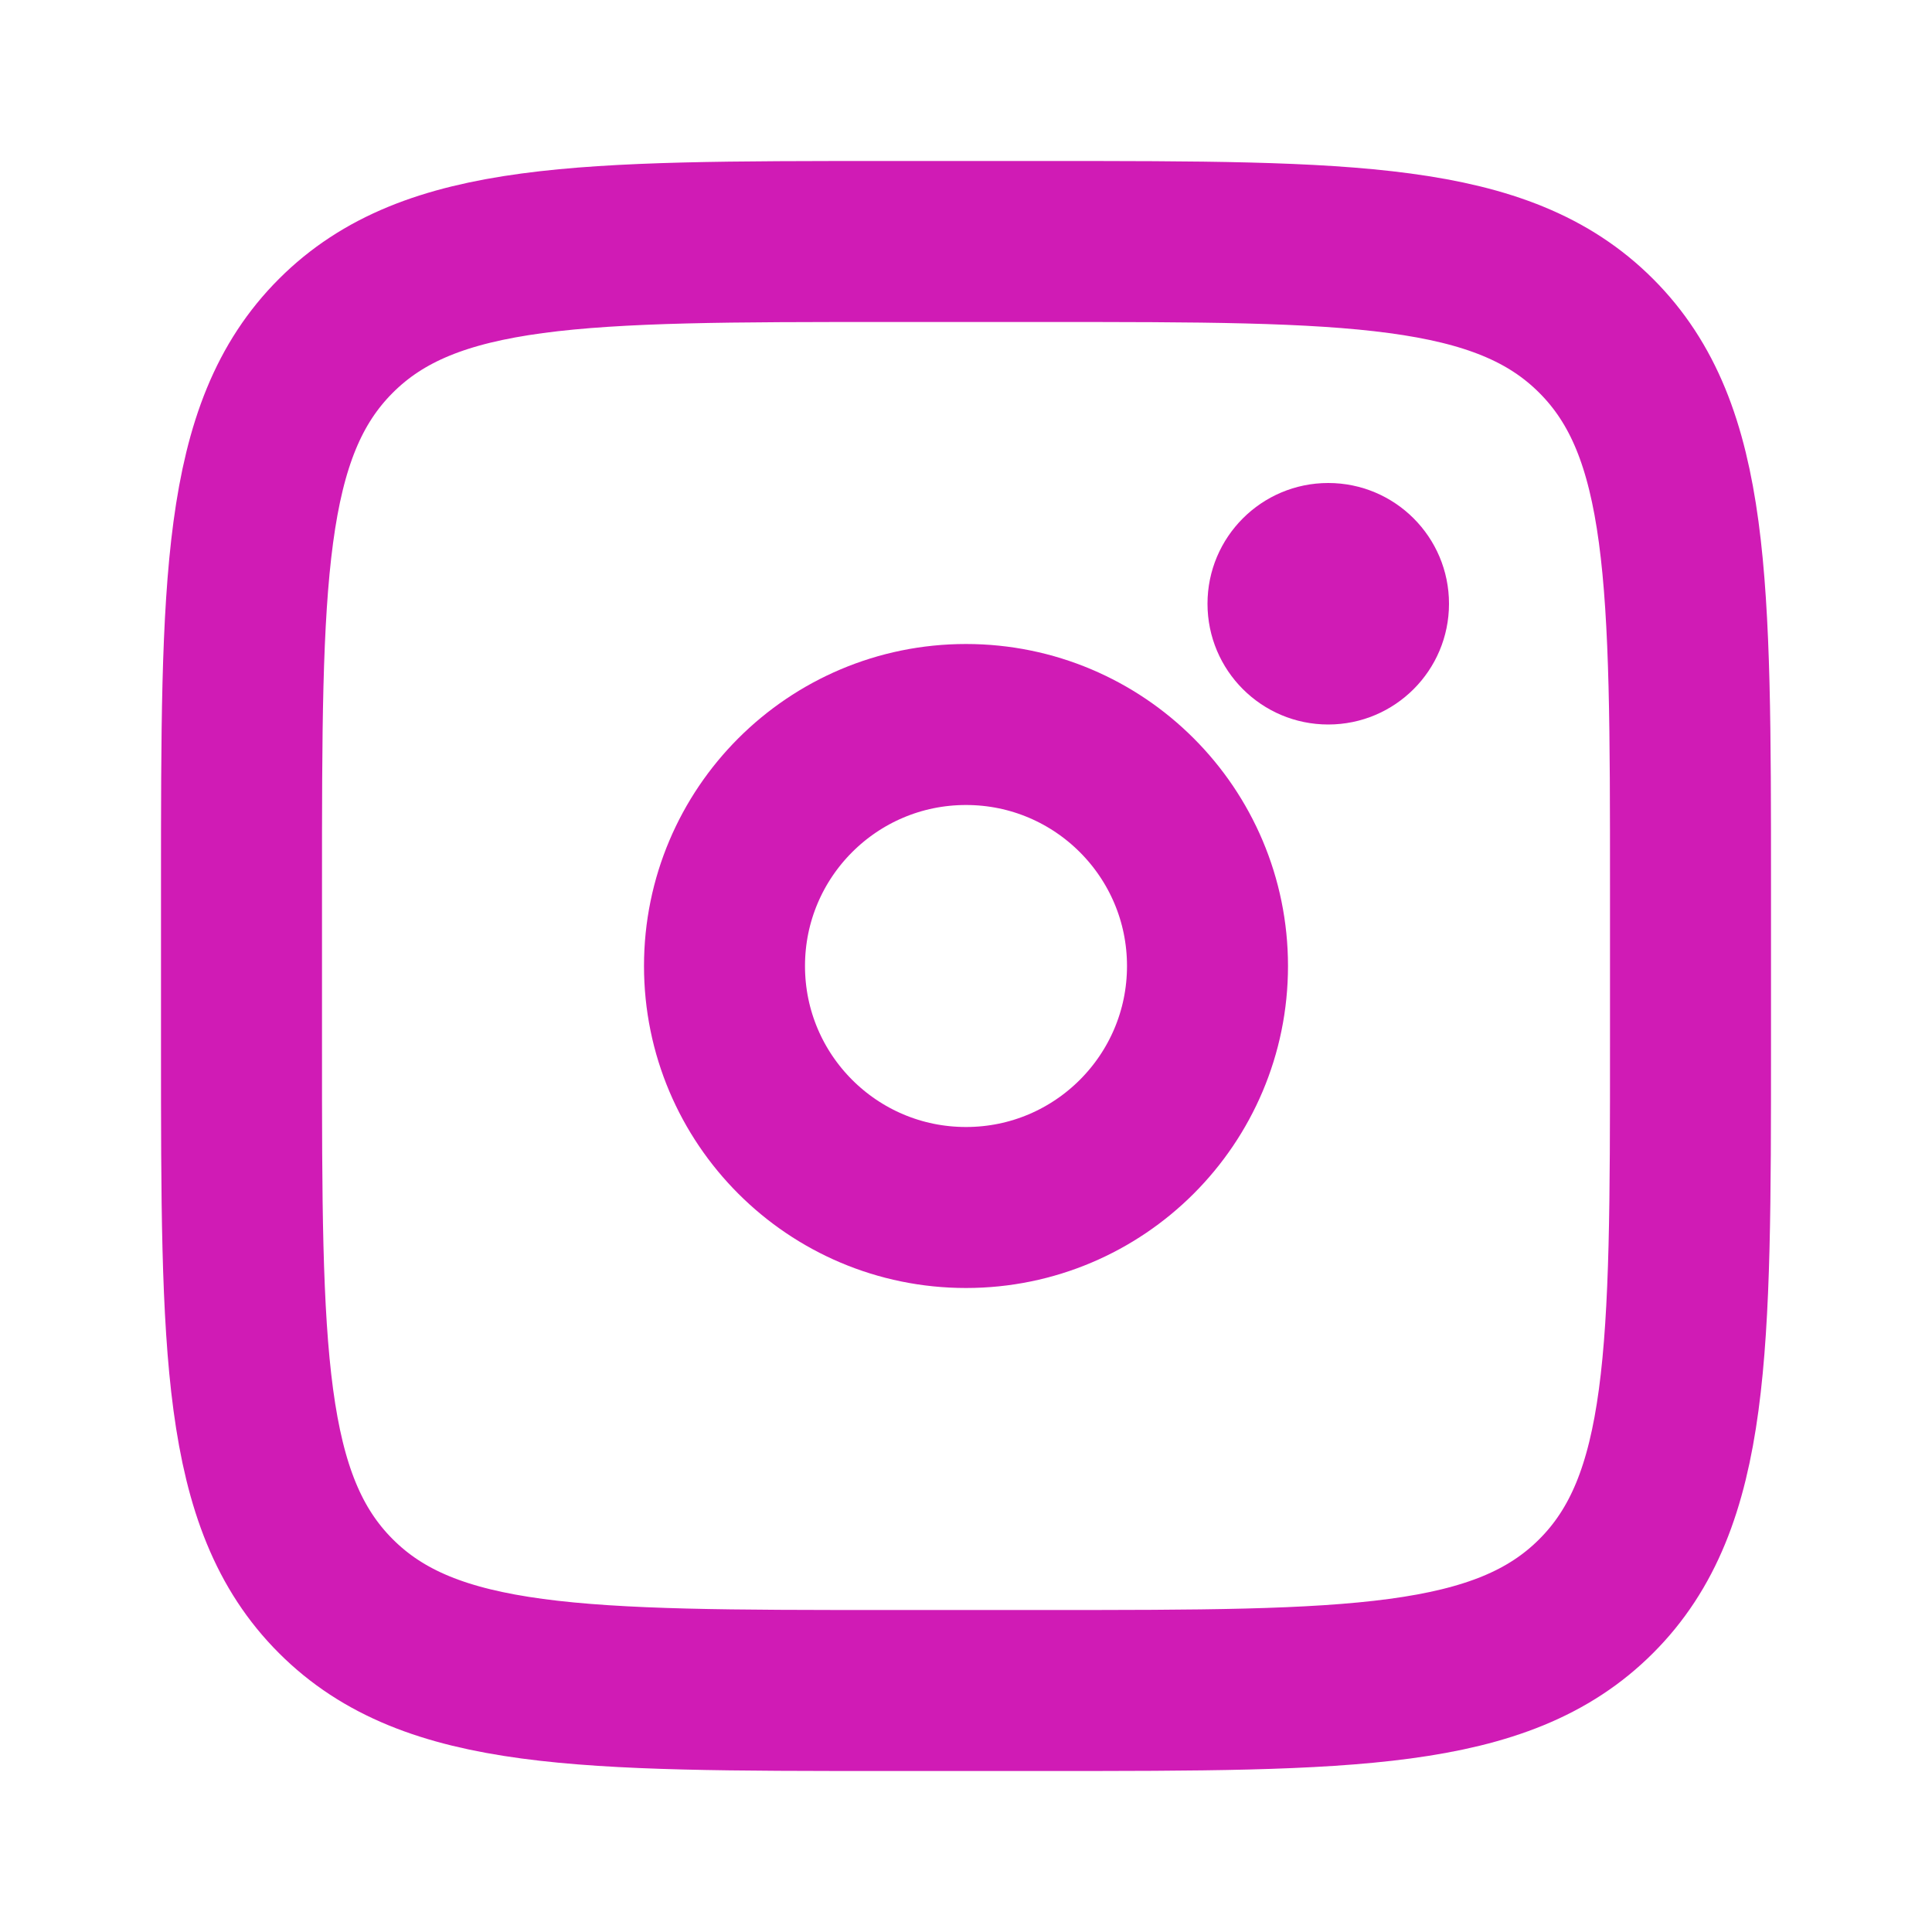
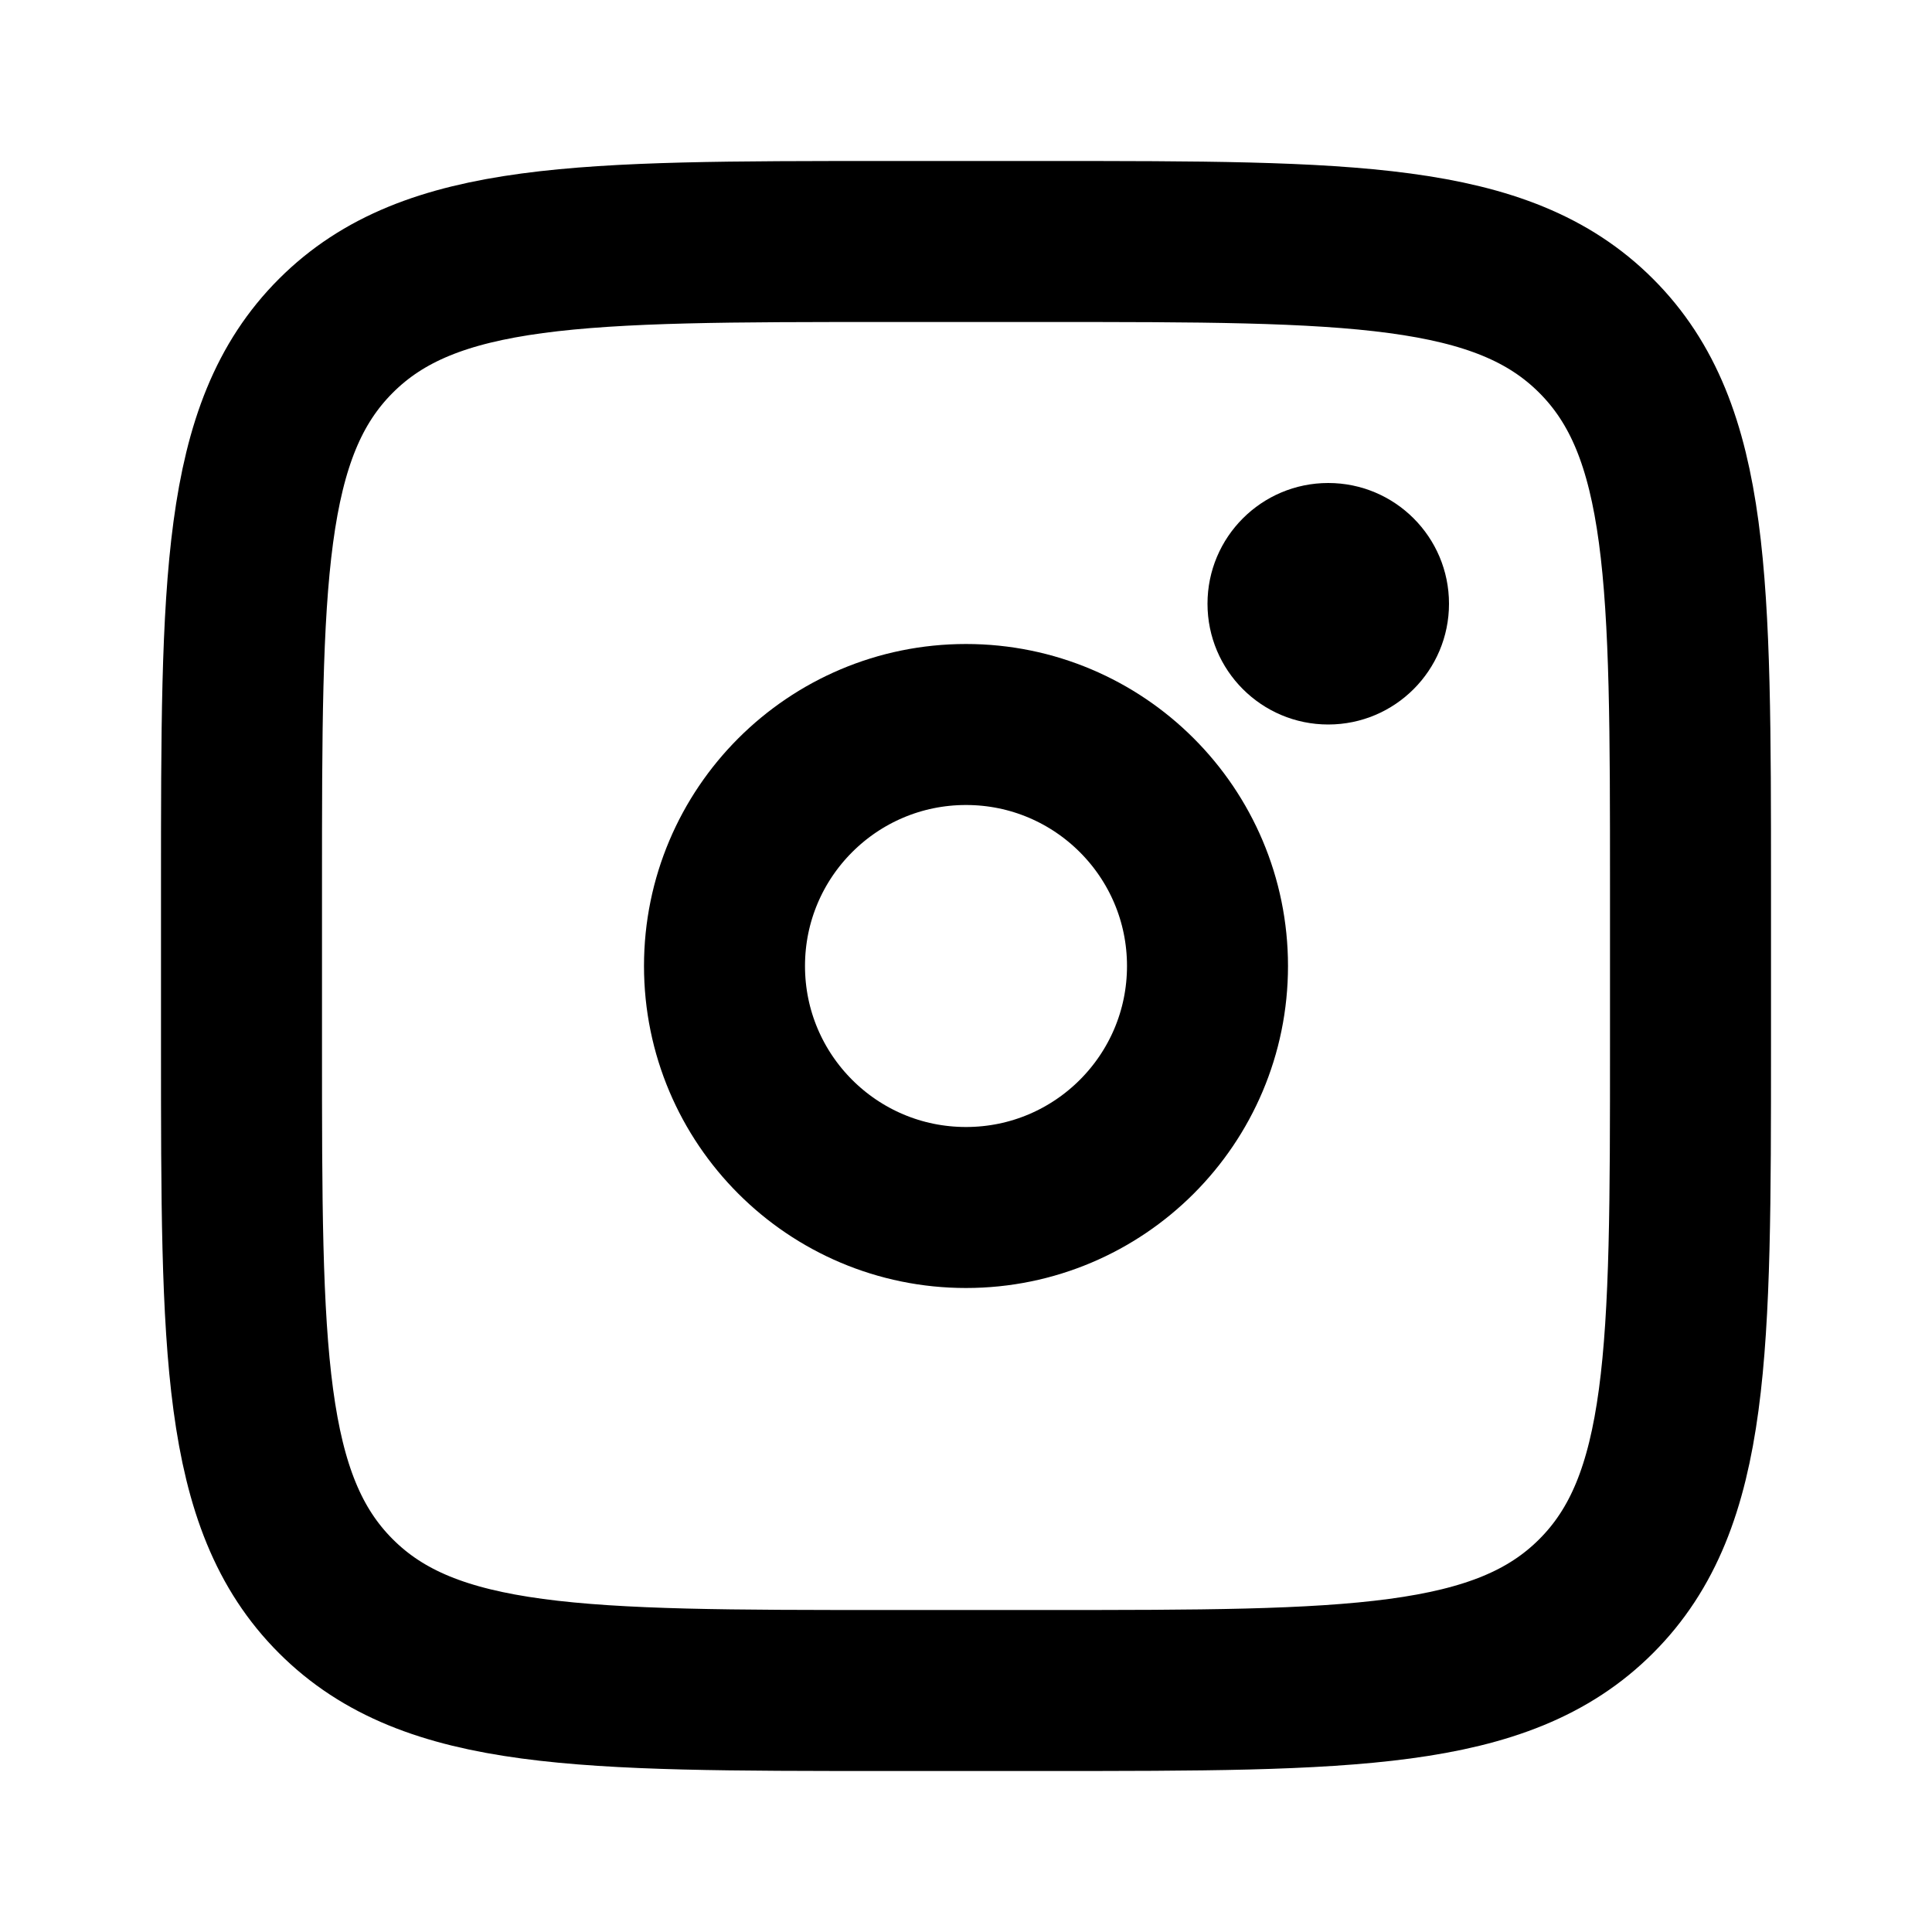
<svg xmlns="http://www.w3.org/2000/svg" width="800px" height="800px" viewBox="0 0 24 24" fill="none">
  <g id="SVGRepo_bgCarrier" stroke-width="0" />
  <g id="SVGRepo_tracerCarrier" stroke-linecap="round" stroke-linejoin="round" />
  <g id="SVGRepo_iconCarrier">
-     <path d="M3 11C3 7.229 3 5.343 4.172 4.172C5.343 3 7.229 3 11 3H13C16.771 3 18.657 3 19.828 4.172C21 5.343 21 7.229 21 11V13C21 16.771 21 18.657 19.828 19.828C18.657 21 16.771 21 13 21H11C7.229 21 5.343 21 4.172 19.828C3 18.657 3 16.771 3 13V11Z" stroke="#d01bb5" stroke-width="2" />
-     <circle cx="16.5" cy="7.5" r="1.5" fill="#d01bb5" />
-     <circle cx="12" cy="12" r="3" stroke="#d01bb5" stroke-width="2" />
+     <path d="M3 11C3 7.229 3 5.343 4.172 4.172C5.343 3 7.229 3 11 3H13C16.771 3 18.657 3 19.828 4.172C21 5.343 21 7.229 21 11V13C21 16.771 21 18.657 19.828 19.828C18.657 21 16.771 21 13 21H11C7.229 21 5.343 21 4.172 19.828C3 18.657 3 16.771 3 13V11Z" stroke="#000000" stroke-width="2" />
+     <circle cx="16.5" cy="7.5" r="1.5" fill="#000000" />
+     <circle cx="12" cy="12" r="3" stroke="#000000" stroke-width="2" />
  </g>
</svg>
